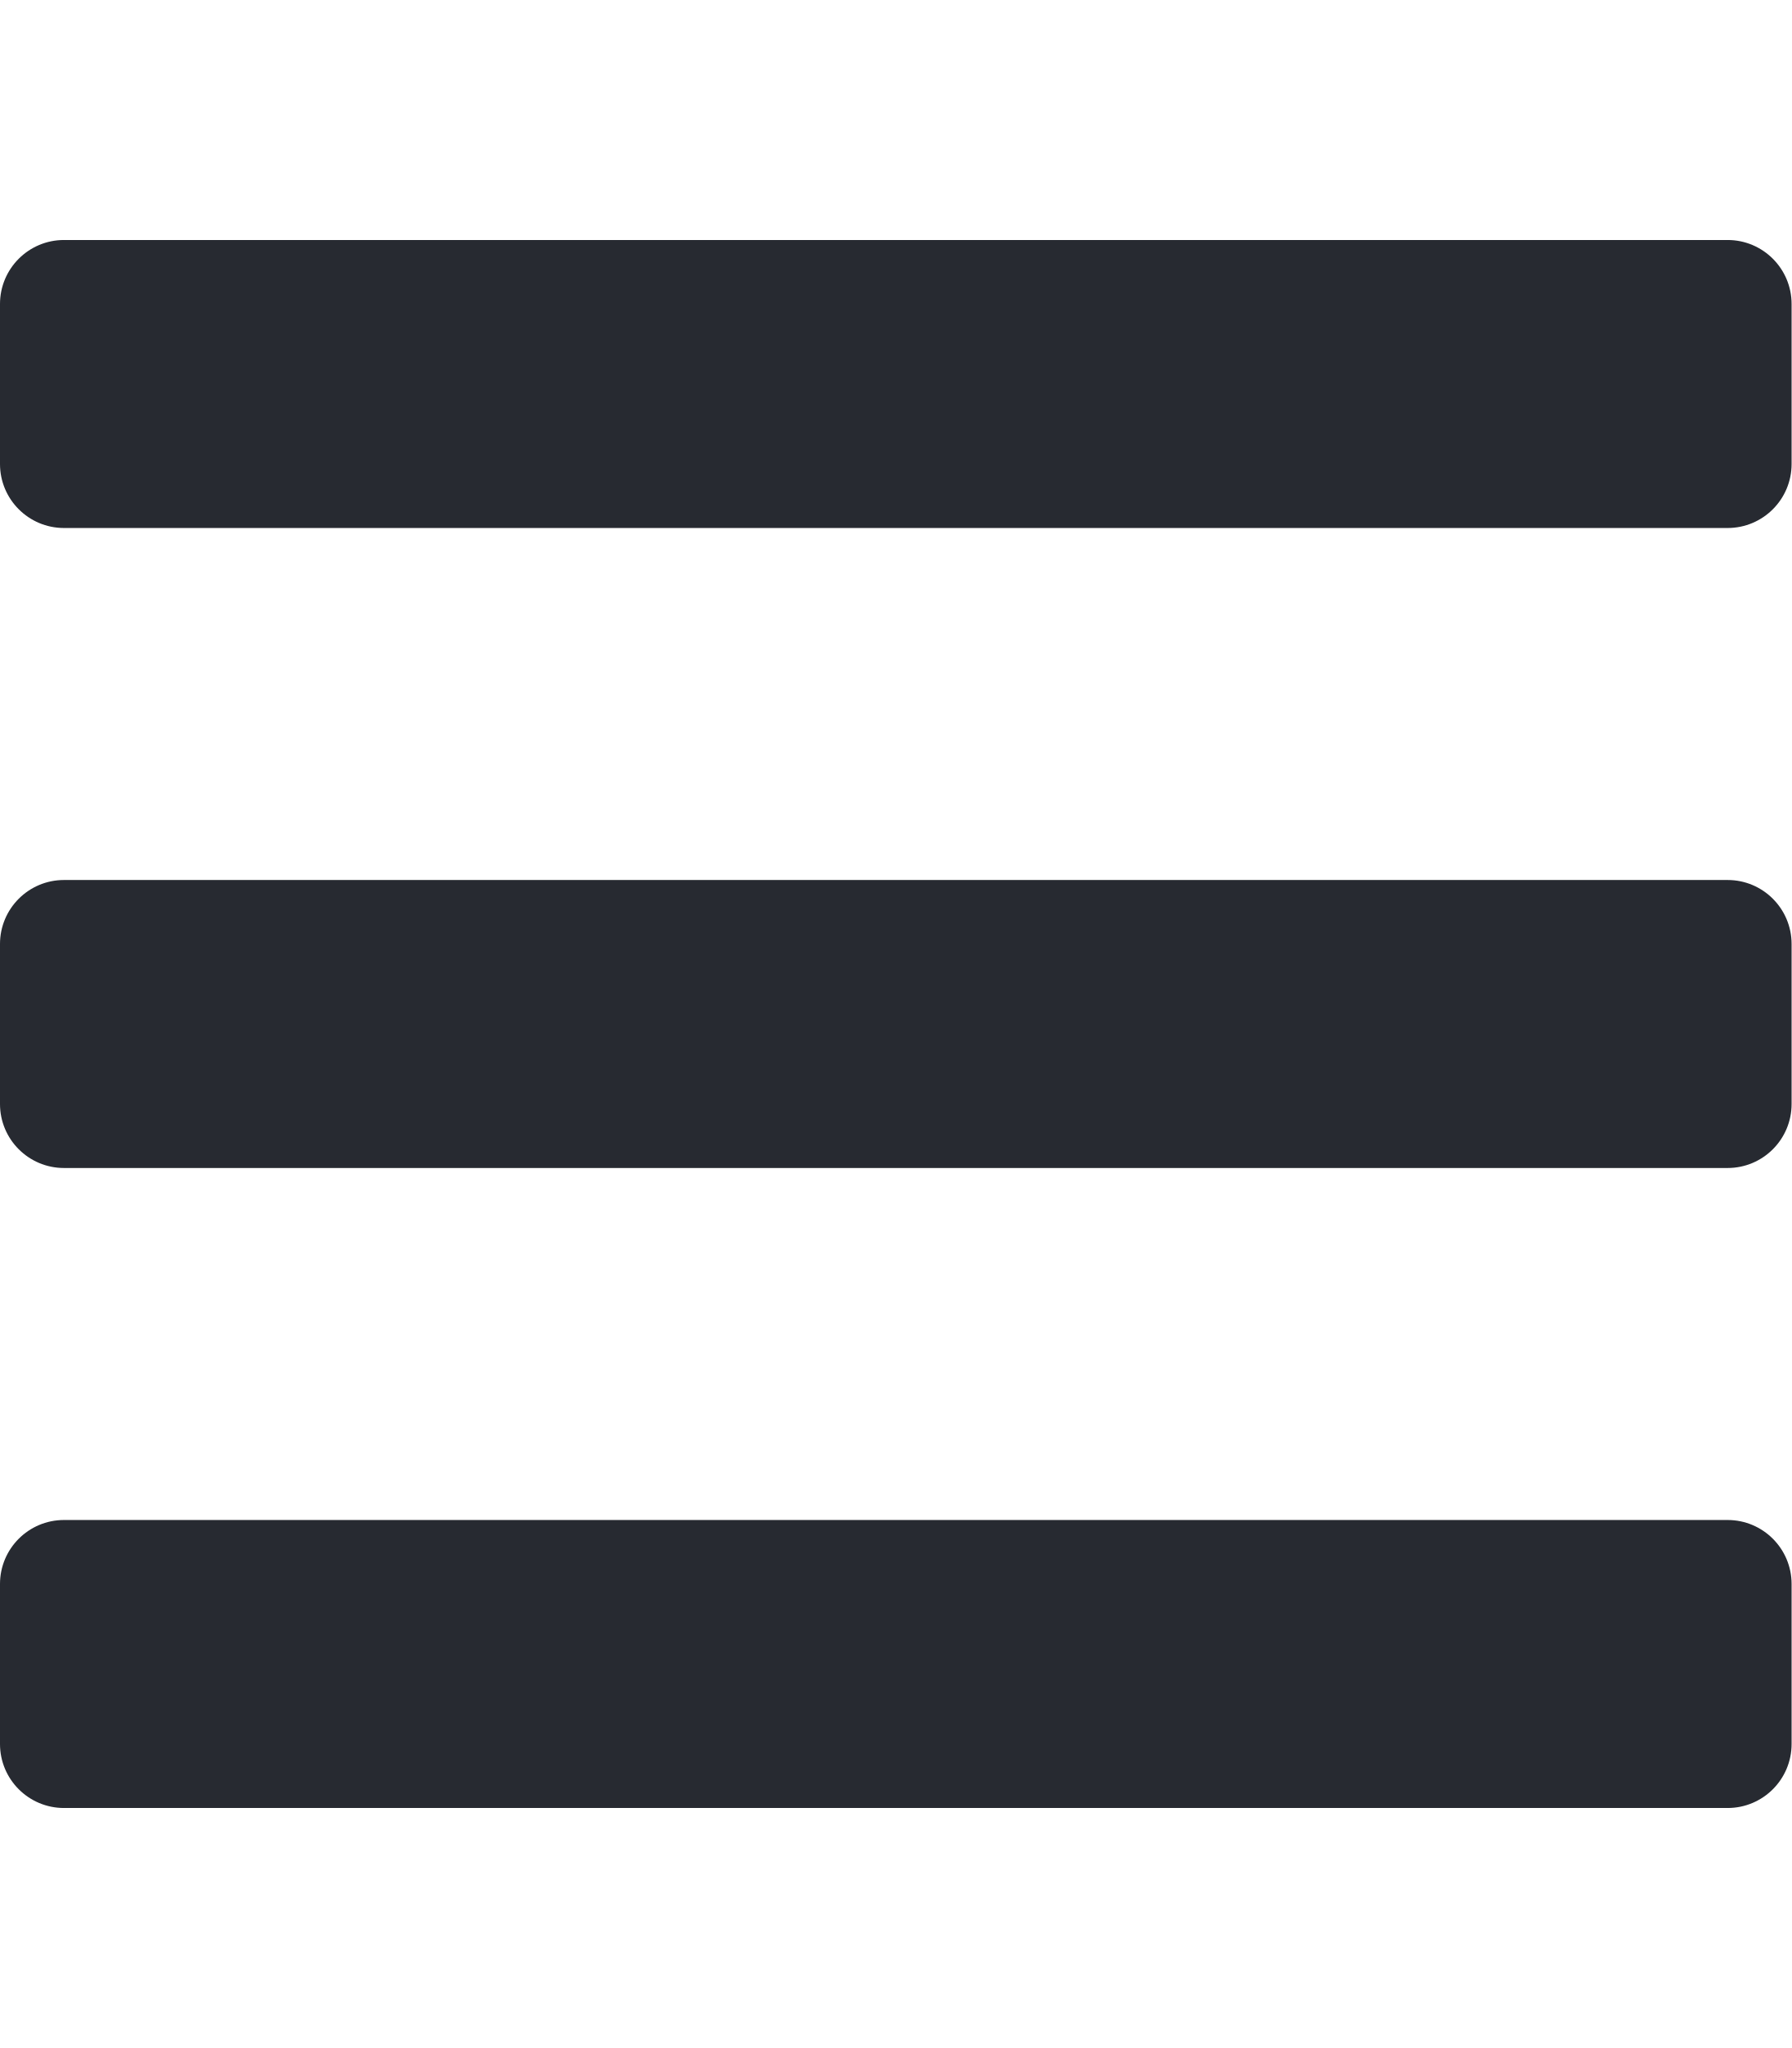
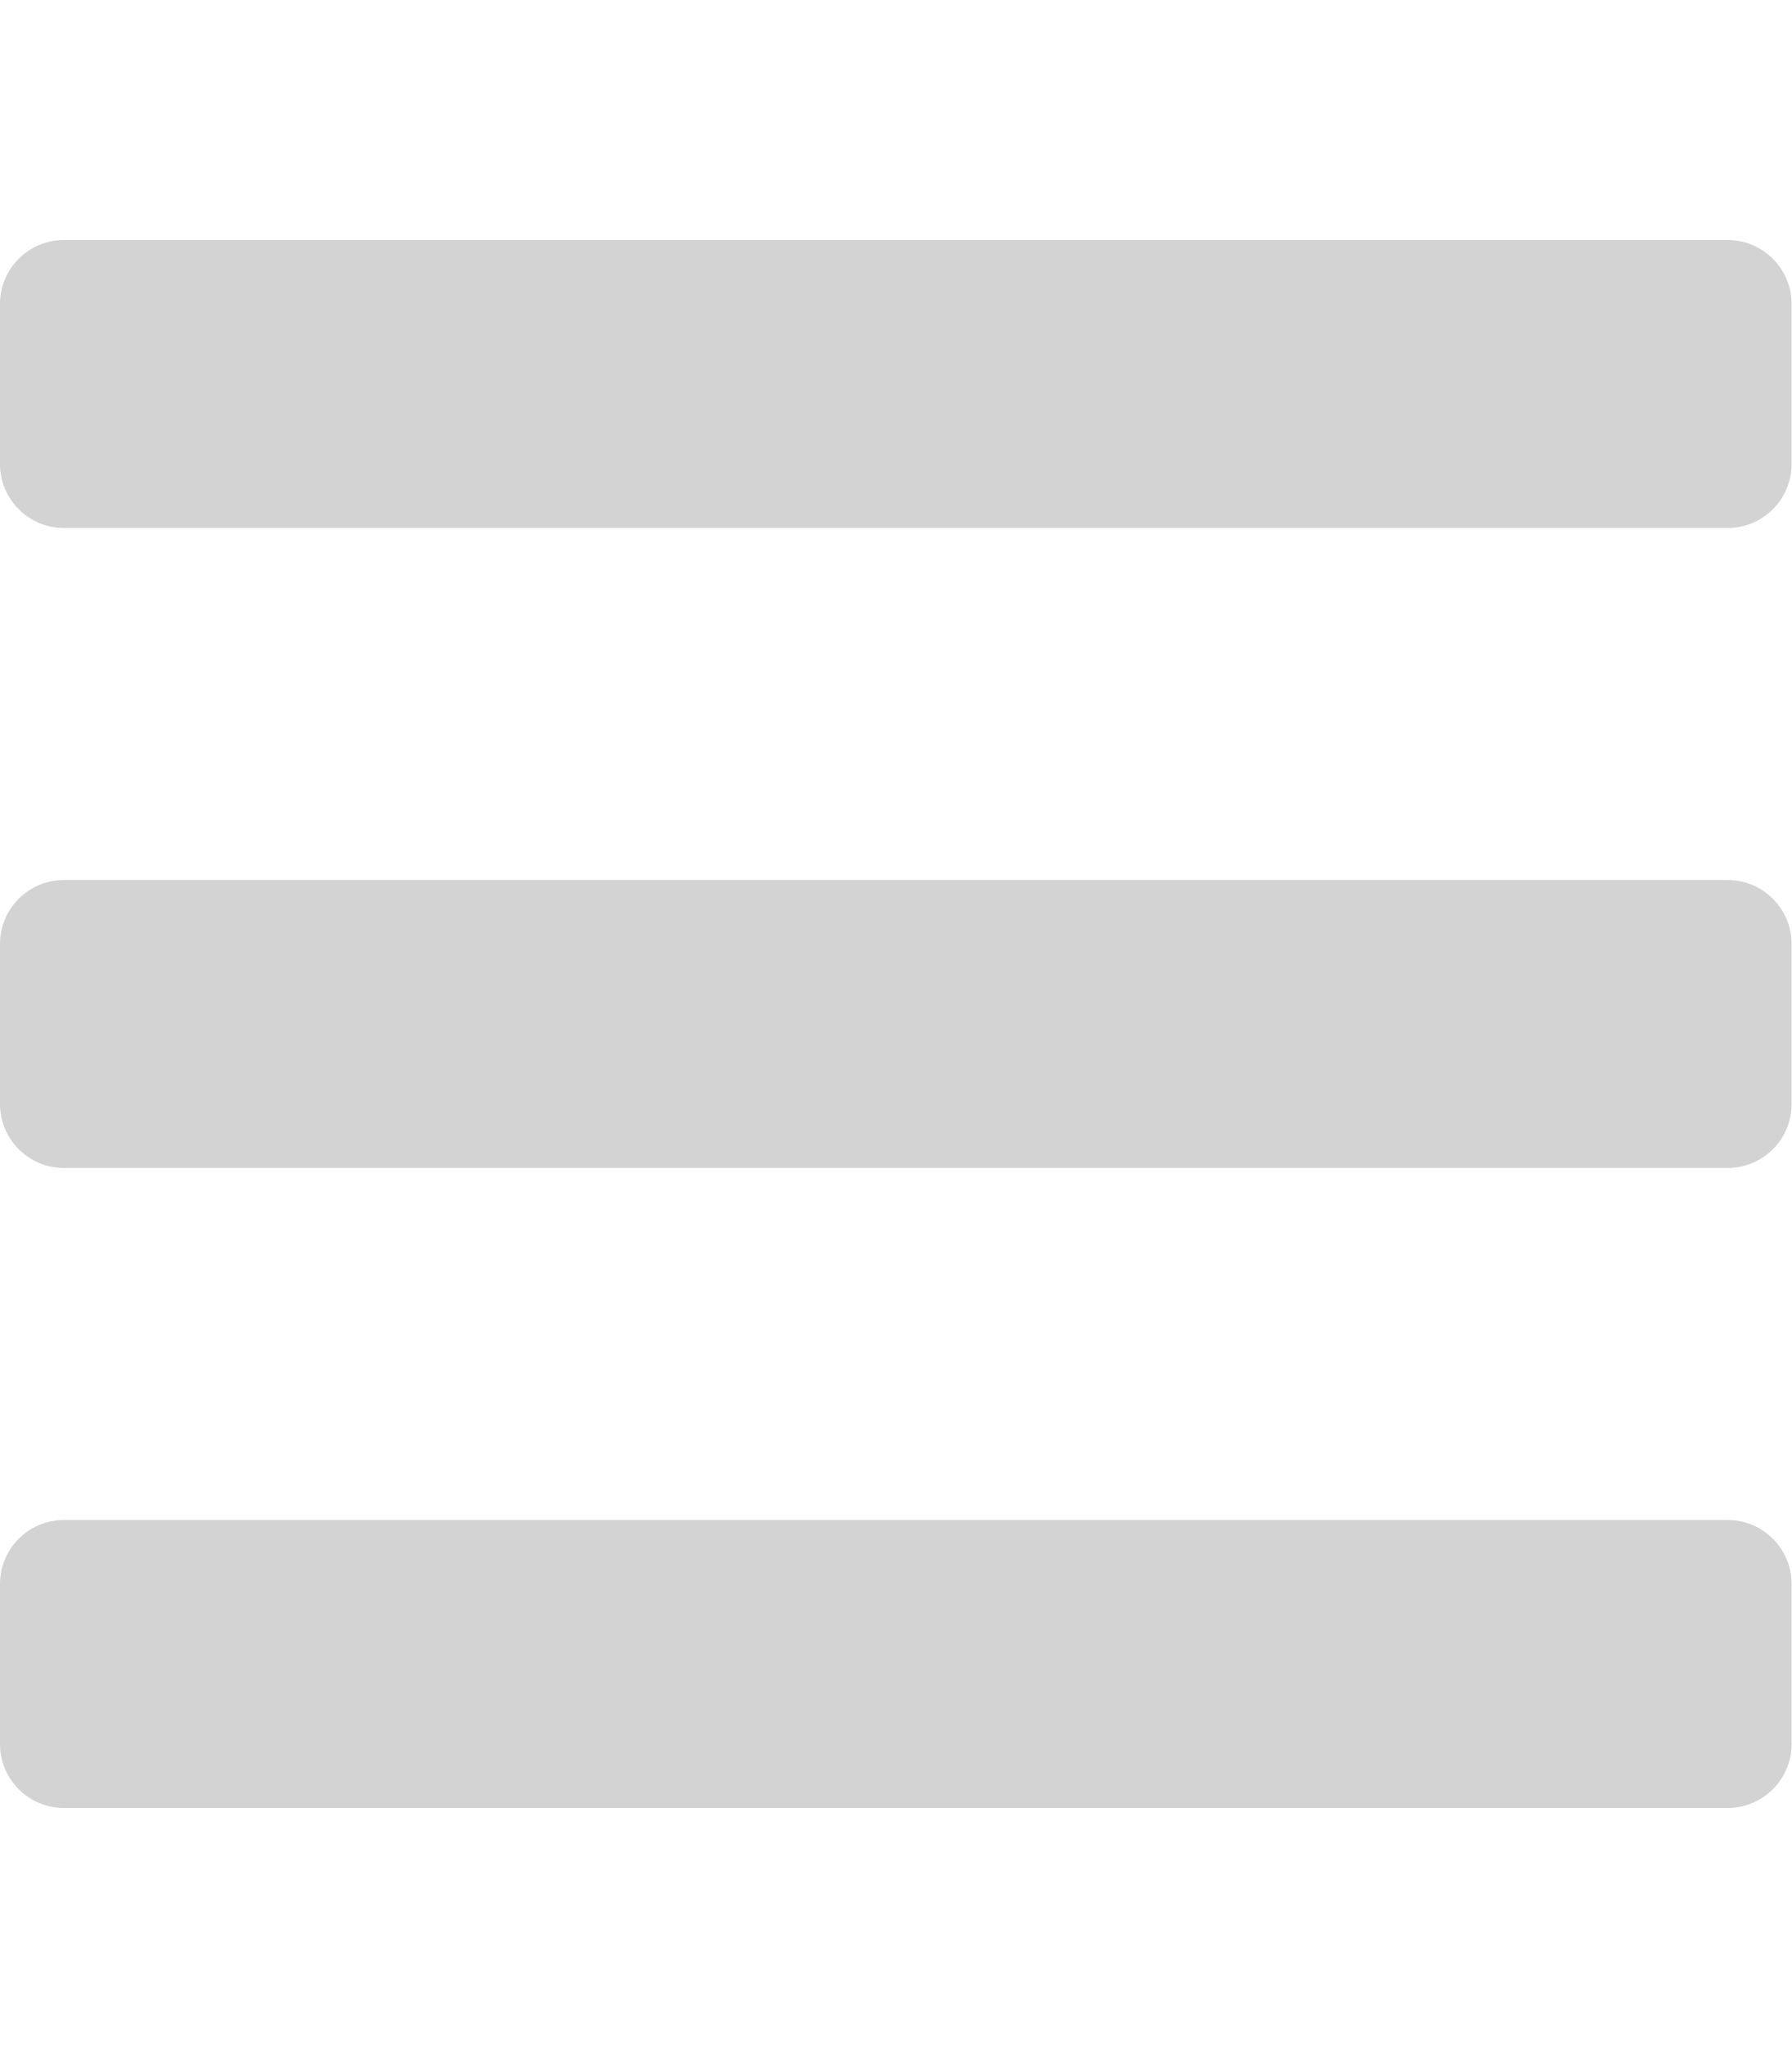
- <svg xmlns="http://www.w3.org/2000/svg" id="svg4" version="1.1" viewBox="0 0 448 512" role="img" class="svg-inline--fa fa-bars fa-w-14" data-icon="bars" data-prefix="fas" focusable="false" aria-hidden="true">
+ <svg xmlns="http://www.w3.org/2000/svg" aria-hidden="true" focusable="false" data-prefix="fas" data-icon="bars" class="svg-inline--fa fa-bars fa-w-14" role="img" viewBox="0 0 448 512" version="1.1" id="svg4">
  <defs id="defs8" />
-   <path style="fill:#272a31;fill-opacity:1" id="path2" d="M16 132h416c8.837 0 16-7.163 16-16V76c0-8.837-7.163-16-16-16H16C7.163 60 0 67.163 0 76v40c0 8.837 7.163 16 16 16zm0 160h416c8.837 0 16-7.163 16-16v-40c0-8.837-7.163-16-16-16H16c-8.837 0-16 7.163-16 16v40c0 8.837 7.163 16 16 16zm0 160h416c8.837 0 16-7.163 16-16v-40c0-8.837-7.163-16-16-16H16c-8.837 0-16 7.163-16 16v40c0 8.837 7.163 16 16 16z" fill="#8a8a8c" />
+   <path fill="#8a8a8c" d="M16 132h416c8.837 0 16-7.163 16-16V76c0-8.837-7.163-16-16-16H16C7.163 60 0 67.163 0 76v40c0 8.837 7.163 16 16 16zm0 160h416c8.837 0 16-7.163 16-16v-40c0-8.837-7.163-16-16-16H16c-8.837 0-16 7.163-16 16v40c0 8.837 7.163 16 16 16zm0 160h416c8.837 0 16-7.163 16-16v-40c0-8.837-7.163-16-16-16H16c-8.837 0-16 7.163-16 16v40c0 8.837 7.163 16 16 16z" id="path2" style="fill:#d3d3d3;fill-opacity:1" />
</svg>
